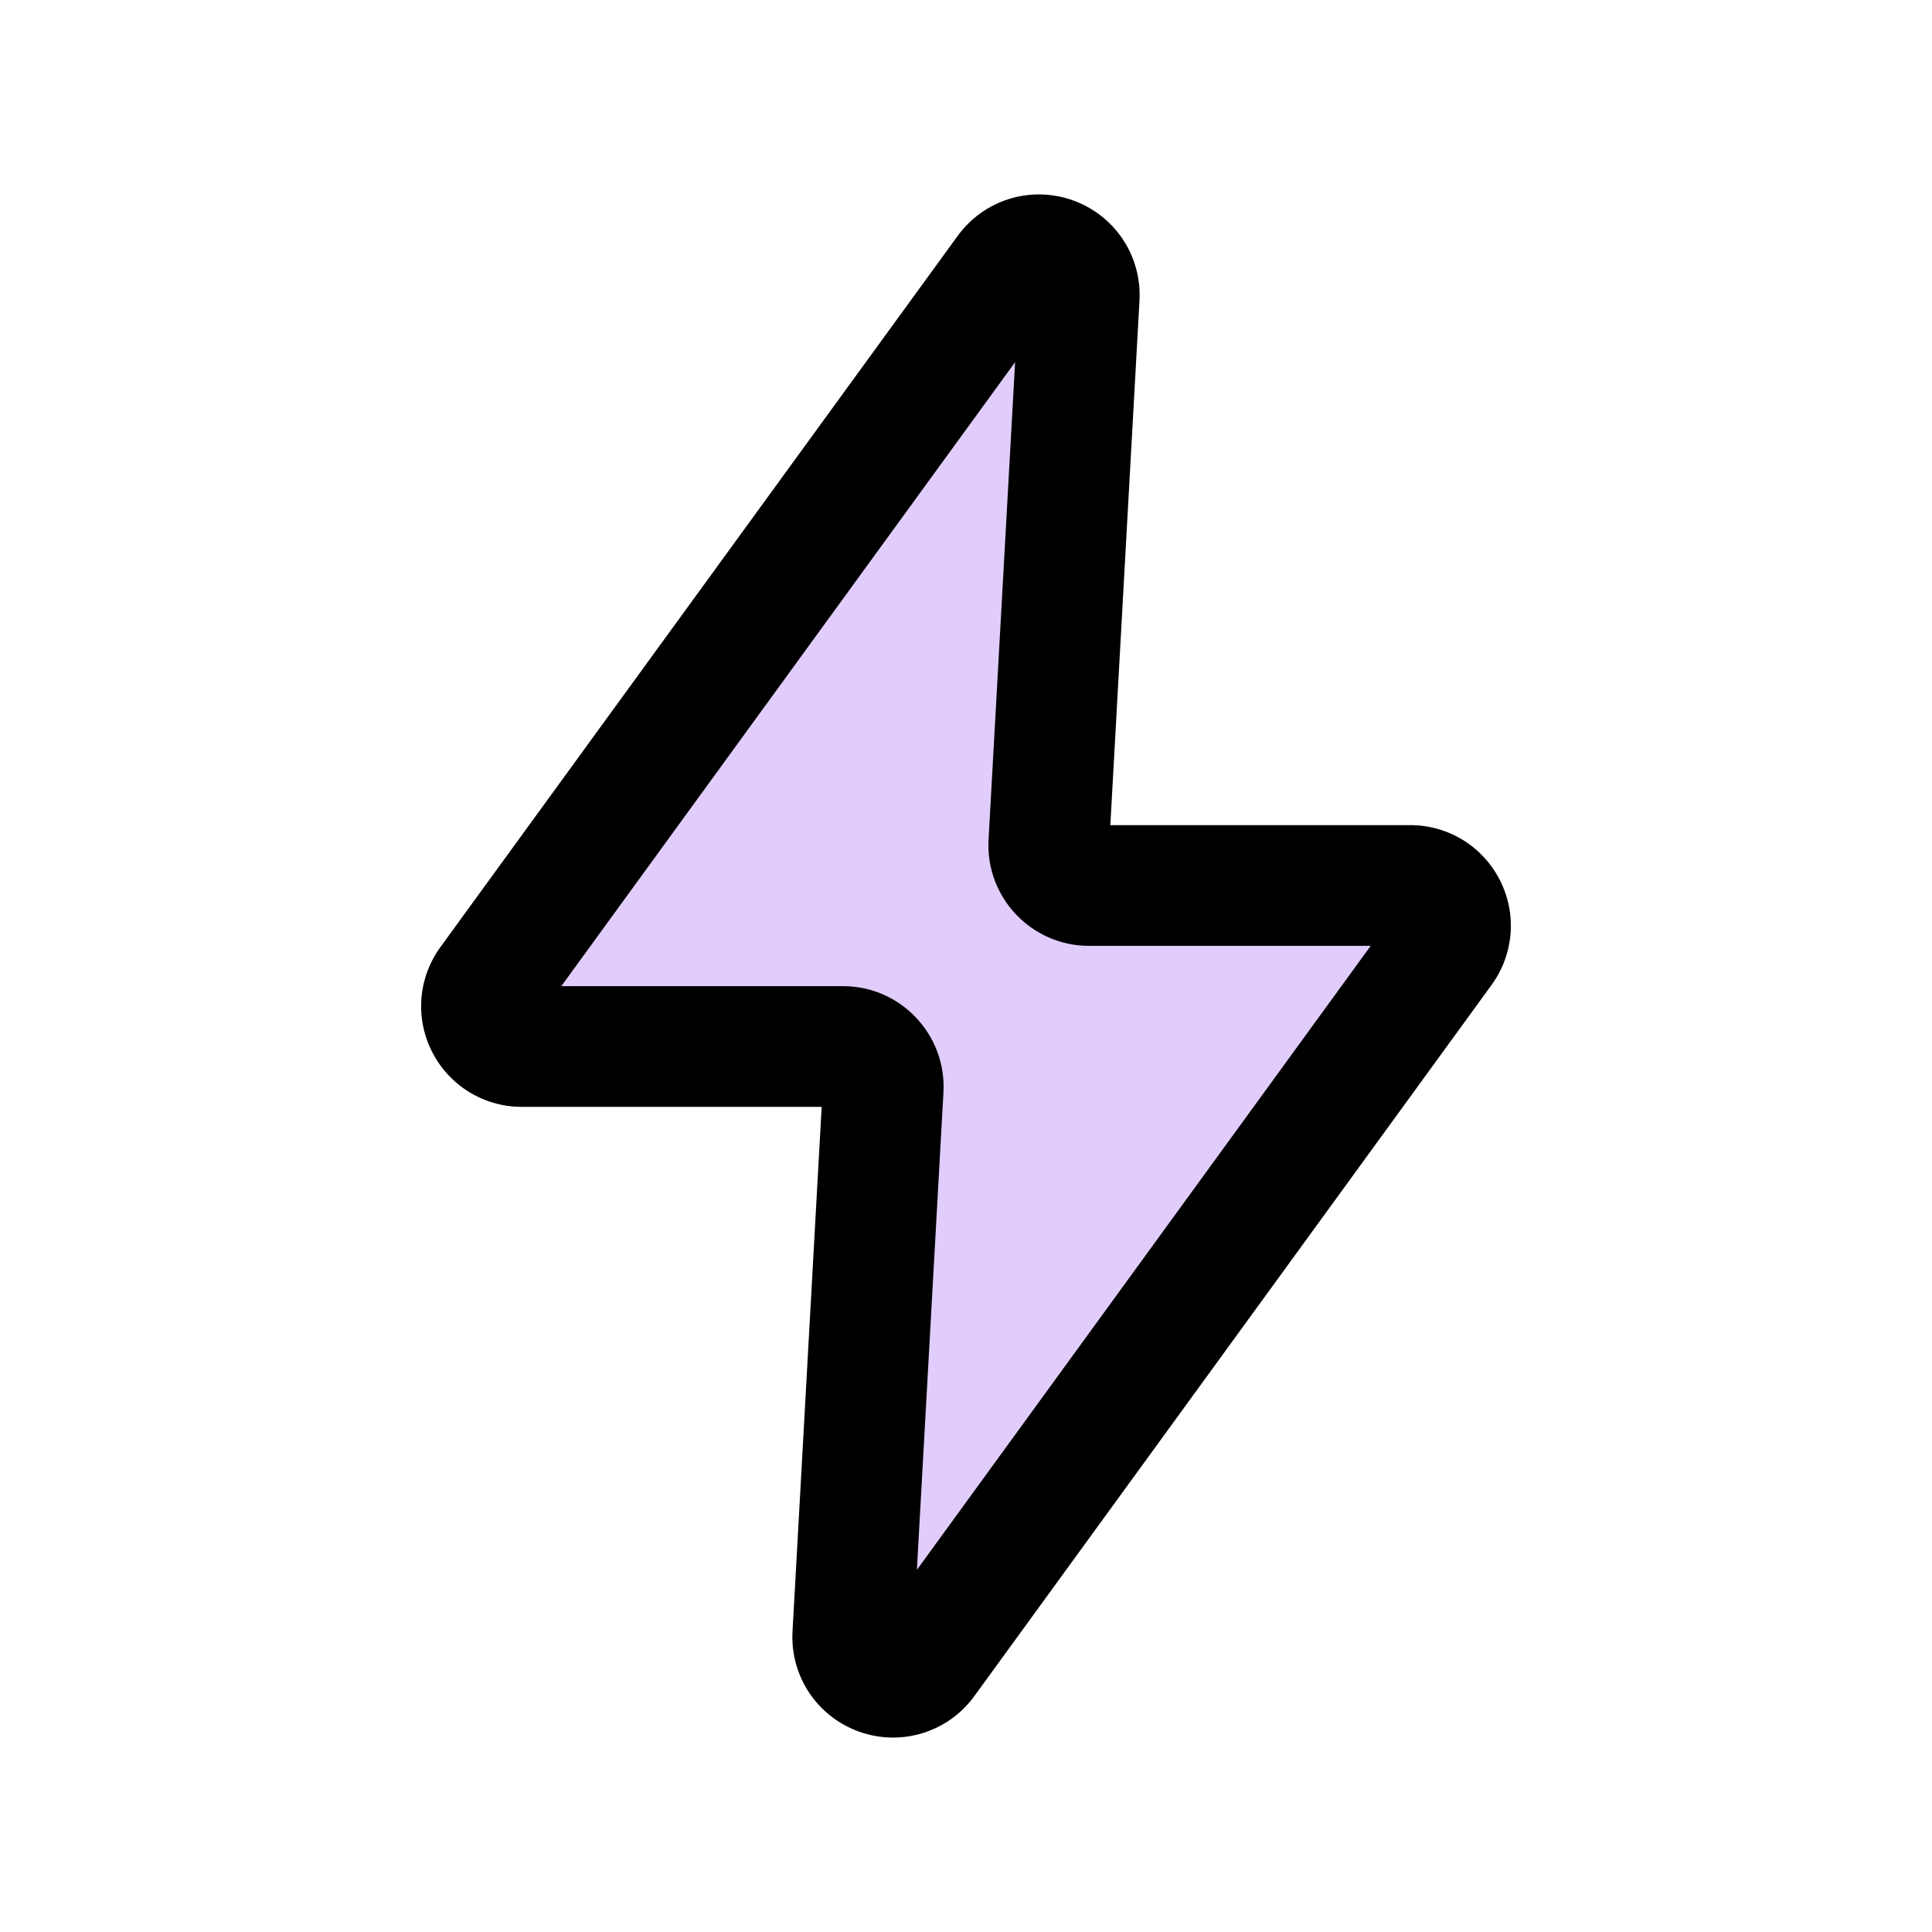
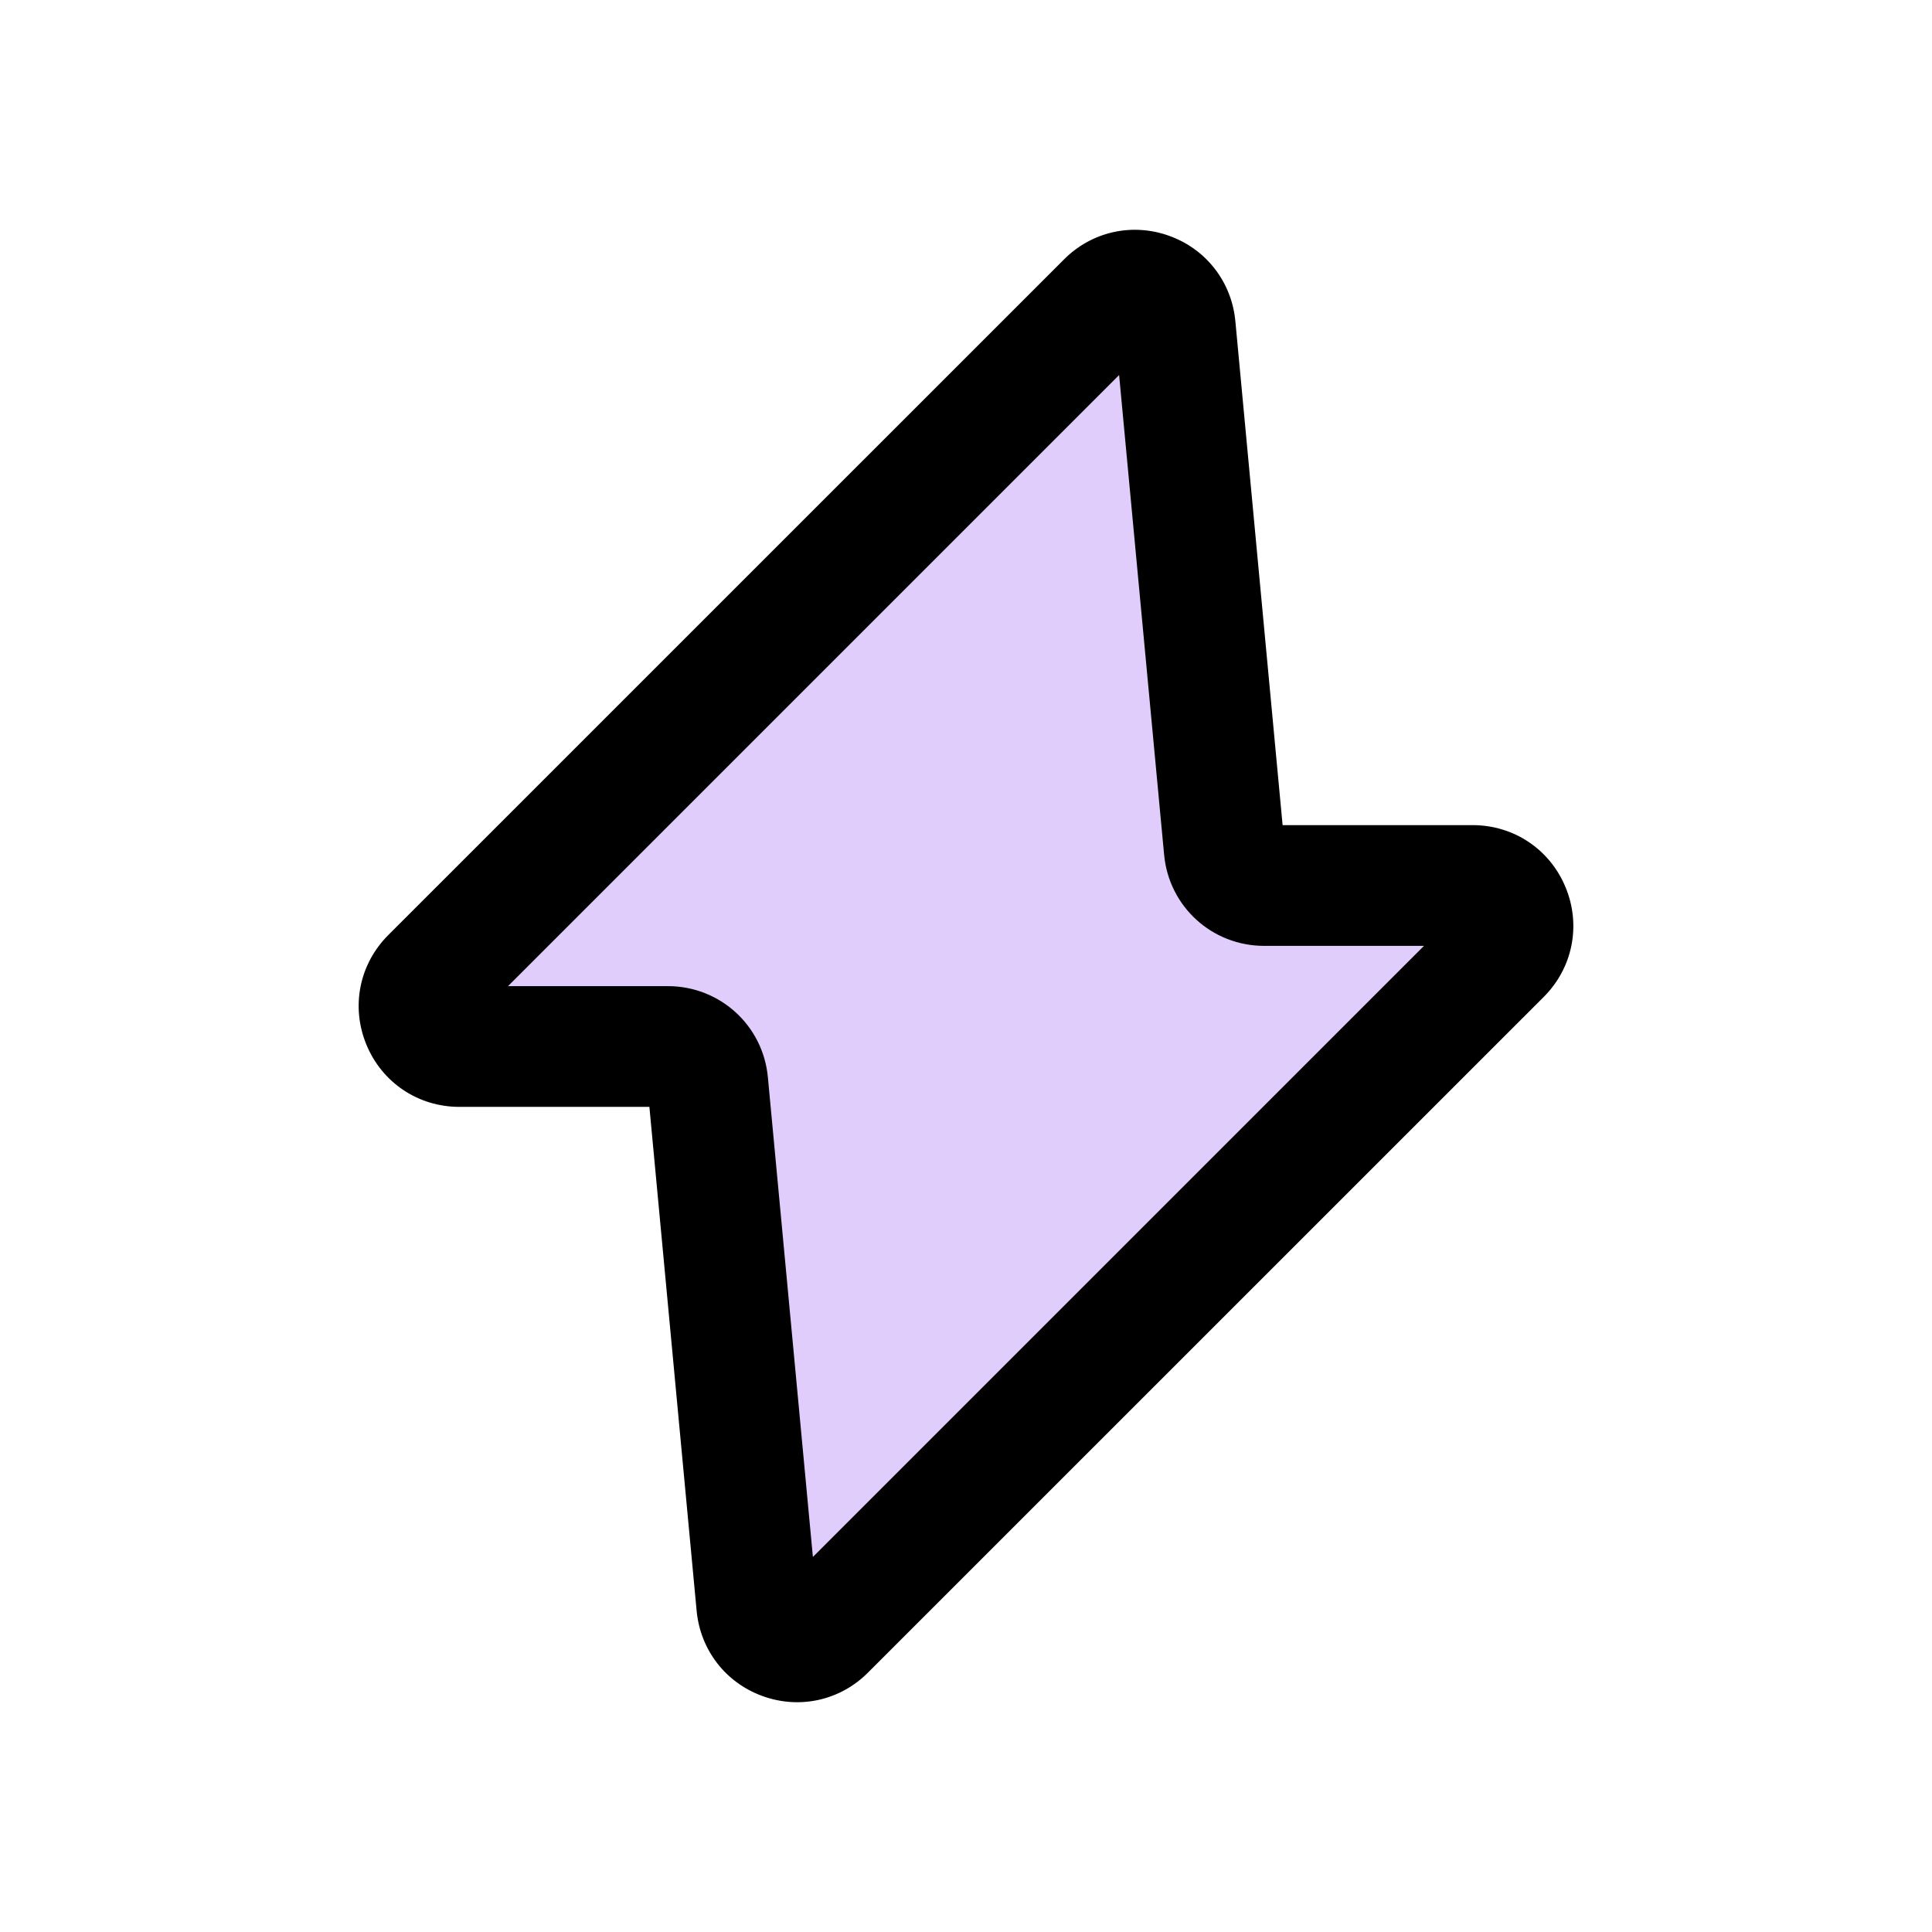
<svg xmlns="http://www.w3.org/2000/svg" width="24" height="24" viewBox="0 0 24 24" fill="none">
-   <path d="M13.406 3.694L13.029 10.472C13.013 10.758 13.242 11 13.528 11H17.518C17.706 11 17.878 11.105 17.964 11.273C18.049 11.441 18.033 11.642 17.922 11.794L11.498 20.628C11.367 20.808 11.134 20.88 10.926 20.805C10.717 20.731 10.582 20.528 10.594 20.306L10.971 13.528C10.987 13.242 10.758 13 10.472 13H6.482C6.294 13 6.122 12.895 6.036 12.727C5.951 12.559 5.967 12.358 6.077 12.206L12.502 3.372C12.633 3.192 12.866 3.12 13.074 3.195C13.283 3.269 13.418 3.472 13.406 3.694Z" fill="#8A38F5" fill-opacity="0.25" />
-   <path d="M14.155 3.735L13.793 10.25H17.518C17.99 10.25 18.418 10.513 18.632 10.933C18.846 11.353 18.806 11.854 18.529 12.235L12.104 21.069C11.777 21.519 11.198 21.698 10.674 21.512C10.15 21.325 9.814 20.82 9.845 20.265L10.207 13.75H6.482C6.01 13.75 5.582 13.487 5.368 13.067C5.154 12.647 5.194 12.146 5.471 11.765L11.896 2.931C12.223 2.481 12.802 2.302 13.326 2.488C13.85 2.675 14.186 3.18 14.155 3.735ZM6.973 12.25H10.472C11.188 12.25 11.759 12.853 11.72 13.569L11.39 19.501L17.027 11.75H13.528C12.812 11.75 12.241 11.147 12.28 10.431L12.61 4.499Z" fill="black" />
+   <path d="M13.748 3.752C14.047 3.453 14.56 3.638 14.599 4.059L15.207 10.547C15.232 10.804 15.447 11 15.705 11H18.293C18.738 11 18.961 11.539 18.646 11.854L10.252 20.248C9.953 20.547 9.44 20.362 9.401 19.941L8.793 13.453C8.768 13.196 8.553 13 8.295 13H5.707C5.262 13 5.039 12.461 5.354 12.146Z" fill="#8A38F5" fill-opacity="0.25" />
+   <path d="M13.218 3.222C13.563 2.876 14.066 2.764 14.525 2.93C14.985 3.095 15.3 3.503 15.346 3.989L15.933 10.25H18.293C18.804 10.25 19.253 10.55 19.448 11.022C19.643 11.493 19.538 12.023 19.177 12.384L10.782 20.778C10.437 21.124 9.934 21.236 9.475 21.07C9.015 20.905 8.7 20.497 8.654 20.011L8.067 13.75H5.707C5.196 13.75 4.747 13.45 4.552 12.978C4.357 12.507 4.462 11.977 4.823 11.616ZM6.311 12.25H8.295C8.943 12.25 9.479 12.737 9.539 13.383L10.098 19.341L17.689 11.75H15.705C15.057 11.75 14.521 11.263 14.461 10.617L13.902 4.659Z" fill="black" />
</svg>
